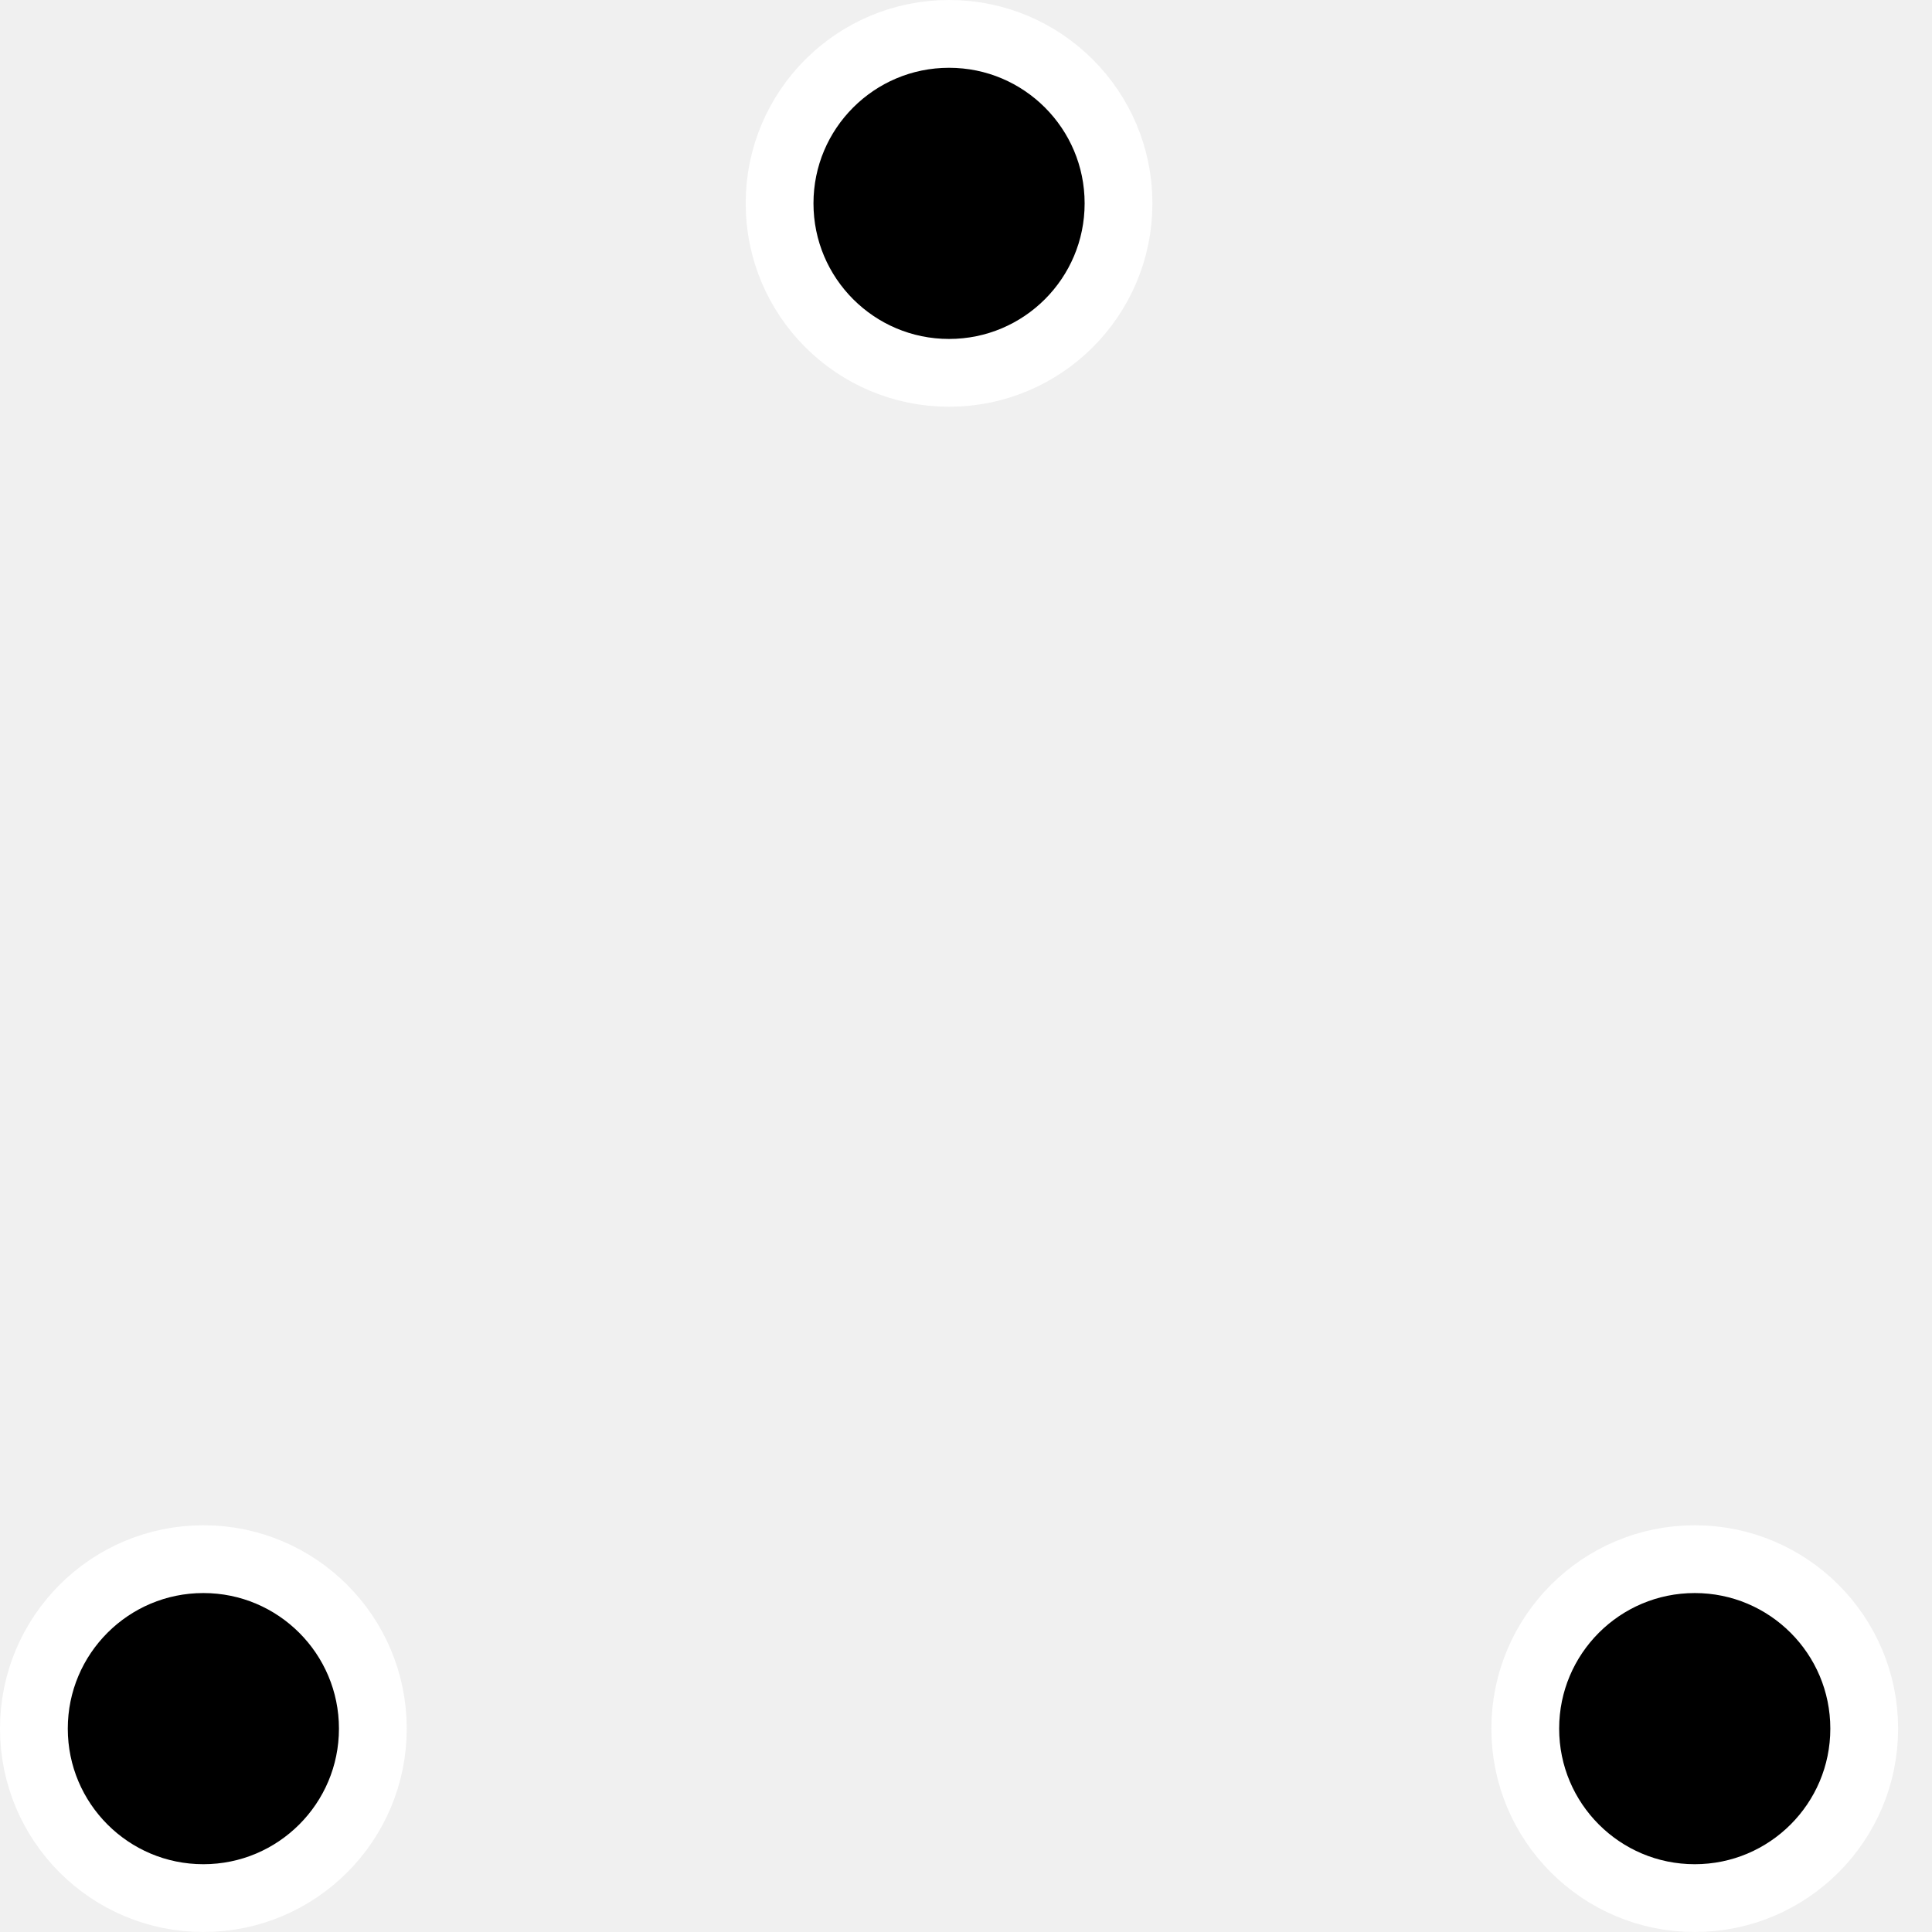
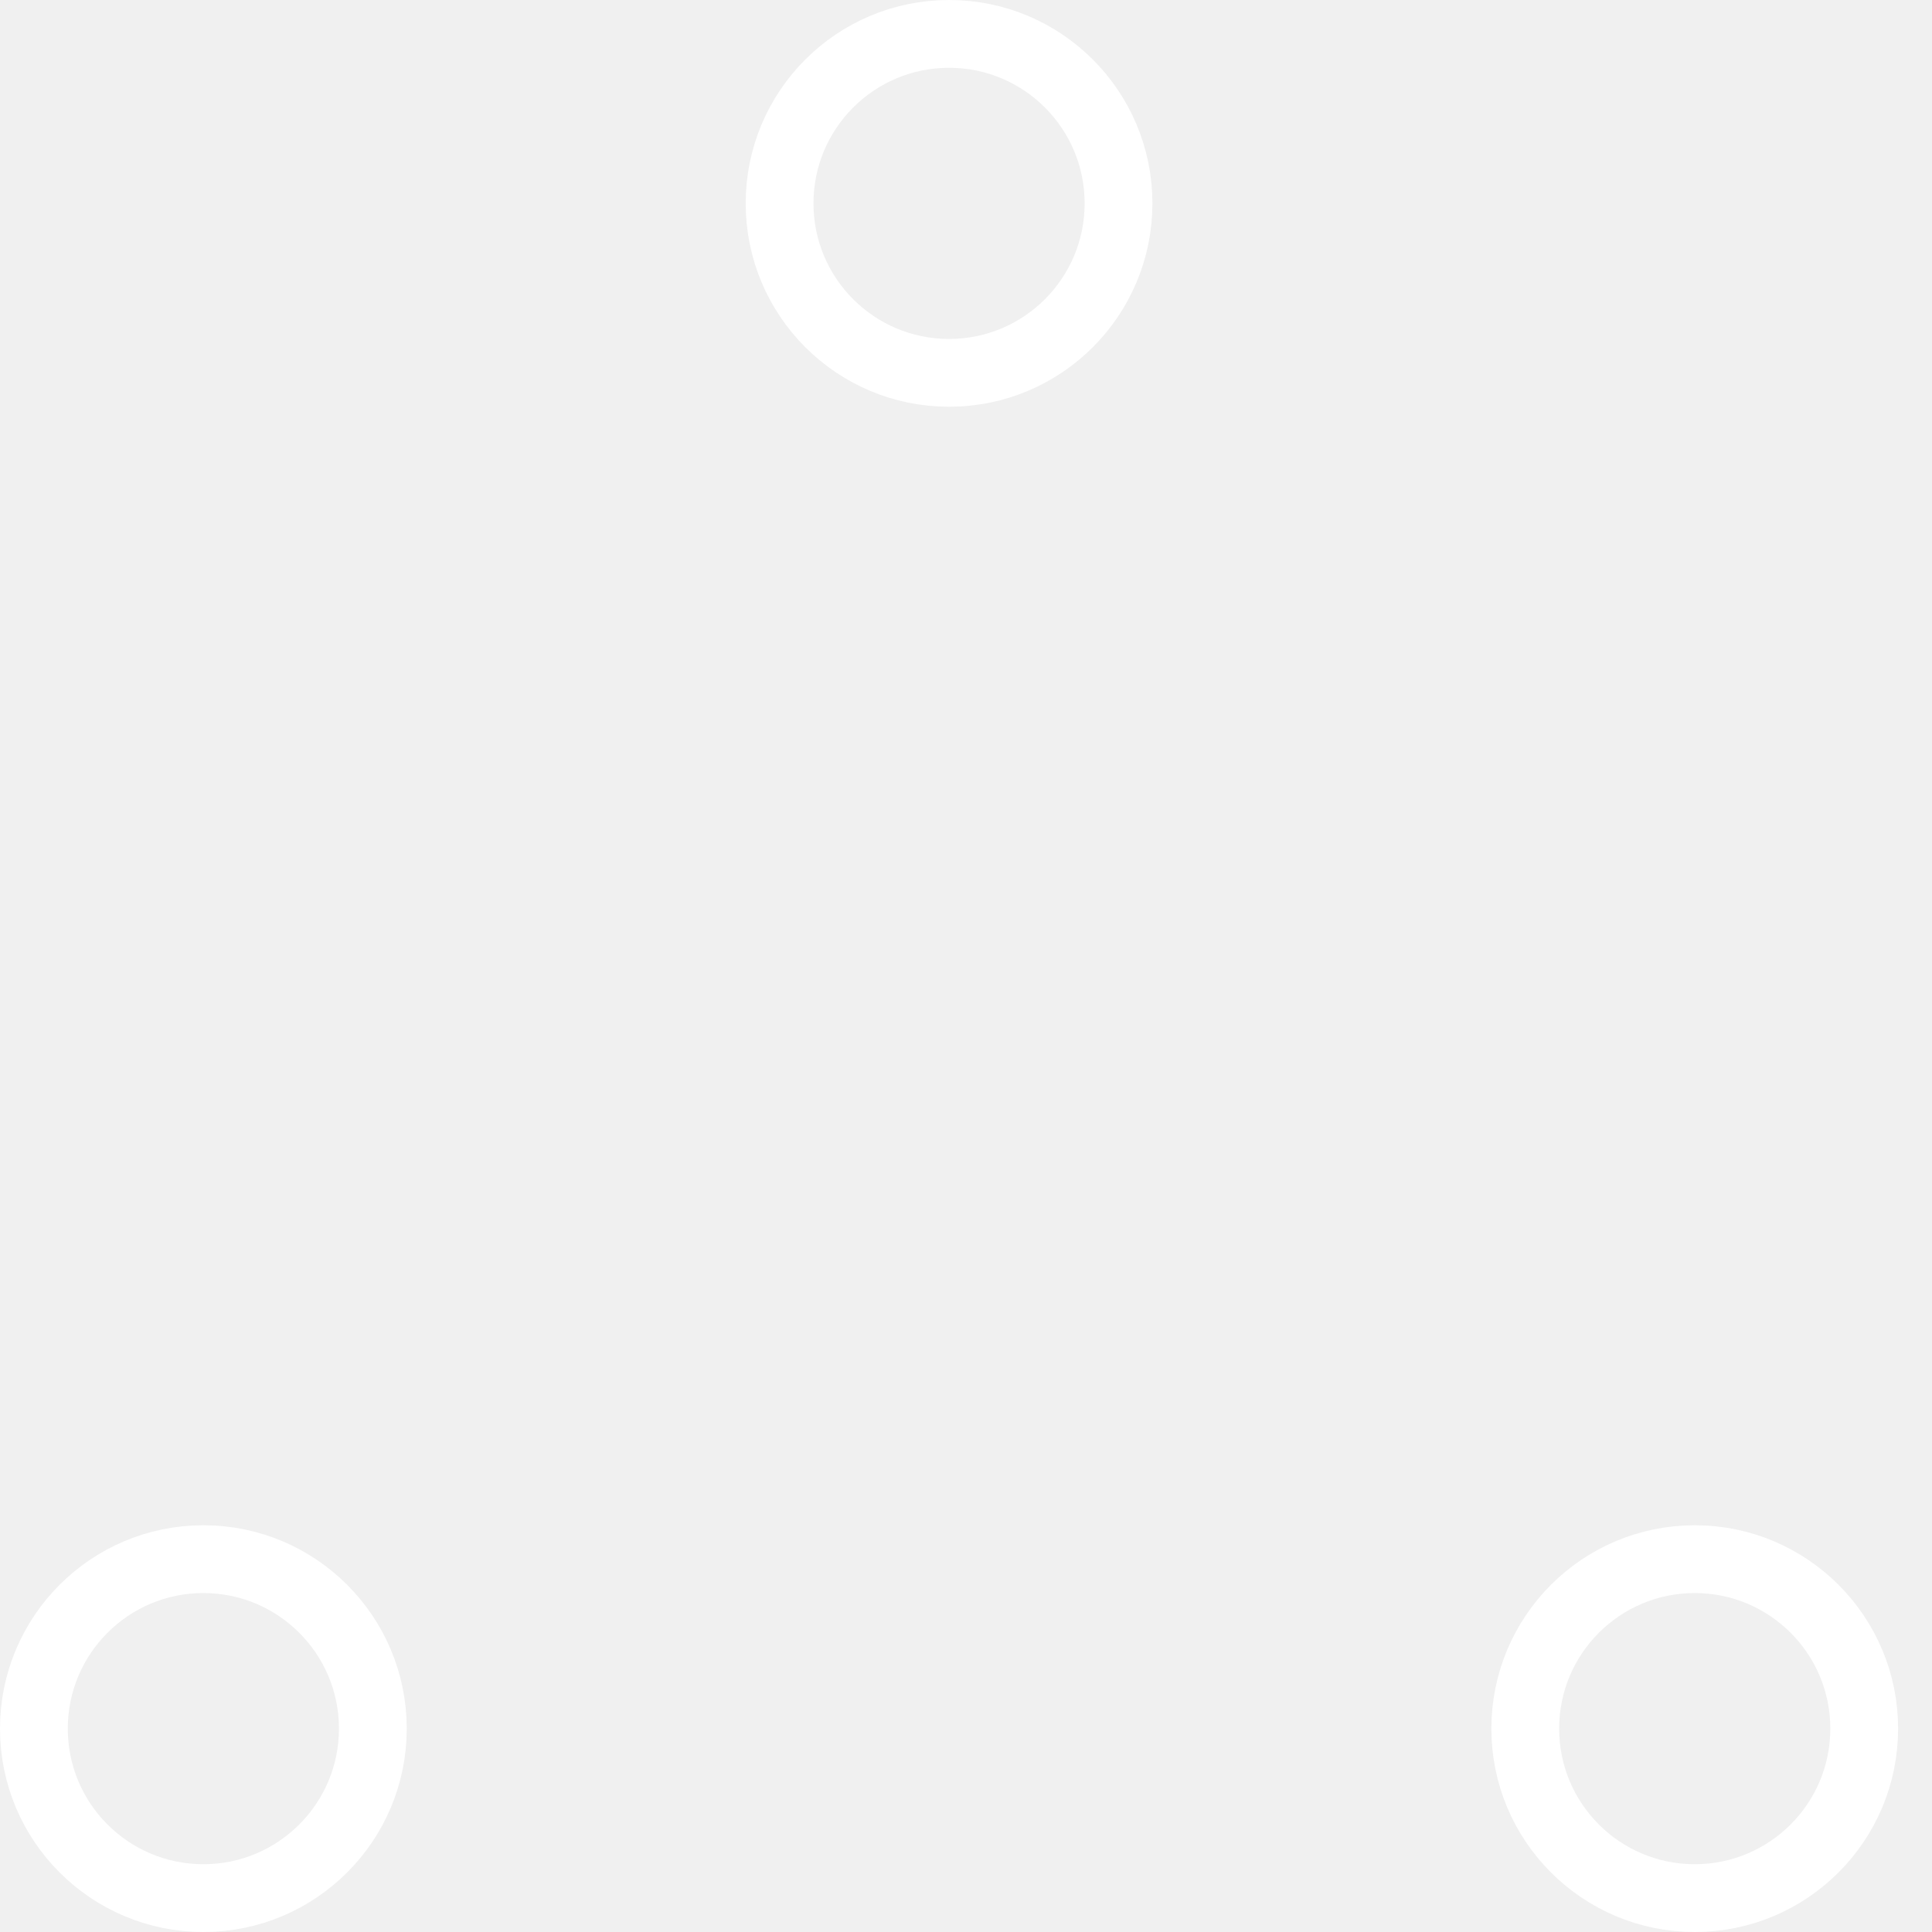
- <svg xmlns="http://www.w3.org/2000/svg" width="57" height="57" viewBox="0 0 57 57" stroke="#fff">
-   <g fill="black" fill-rule="evenodd">
-     <g transform="translate(1 1)" stroke-width="2">
-       <circle cx="5" cy="50" r="5">
-         <animate attributeName="cy" begin="0s" dur="2.2s" values="50;5;50;50" calcMode="linear" repeatCount="indefinite" />
-         <animate attributeName="cx" begin="0s" dur="2.2s" values="5;27;49;5" calcMode="linear" repeatCount="indefinite" />
-       </circle>
-       <circle cx="27" cy="5" r="5">
-         <animate attributeName="cy" begin="0s" dur="2.2s" from="5" to="5" values="5;50;50;5" calcMode="linear" repeatCount="indefinite" />
-         <animate attributeName="cx" begin="0s" dur="2.2s" from="27" to="27" values="27;49;5;27" calcMode="linear" repeatCount="indefinite" />
-       </circle>
-       <circle cx="49" cy="50" r="5">
-         <animate attributeName="cy" begin="0s" dur="2.2s" values="50;50;5;50" calcMode="linear" repeatCount="indefinite" />
-         <animate attributeName="cx" from="49" to="49" begin="0s" dur="2.2s" values="49;5;27;49" calcMode="linear" repeatCount="indefinite" />
-       </circle>
-     </g>
+ <svg xmlns="http://www.w3.org/2000/svg" width="57" height="57" stroke="#fff">
+   <g transform="translate(1 1)" stroke-width="2" fill="none" fill-rule="evenodd">
+     <circle cx="5" cy="50" r="5">
+       <animate attributeName="cy" begin="0s" dur="2.2s" values="50;5;50;50" calcMode="linear" repeatCount="indefinite" />
+       <animate attributeName="cx" begin="0s" dur="2.2s" values="5;27;49;5" calcMode="linear" repeatCount="indefinite" />
+     </circle>
+     <circle cx="27" cy="5" r="5">
+       <animate attributeName="cy" begin="0s" dur="2.2s" from="5" to="5" values="5;50;50;5" calcMode="linear" repeatCount="indefinite" />
+       <animate attributeName="cx" begin="0s" dur="2.2s" from="27" to="27" values="27;49;5;27" calcMode="linear" repeatCount="indefinite" />
+     </circle>
+     <circle cx="49" cy="50" r="5">
+       <animate attributeName="cy" begin="0s" dur="2.2s" values="50;50;5;50" calcMode="linear" repeatCount="indefinite" />
+       <animate attributeName="cx" from="49" to="49" begin="0s" dur="2.2s" values="49;5;27;49" calcMode="linear" repeatCount="indefinite" />
+     </circle>
  </g>
</svg>
